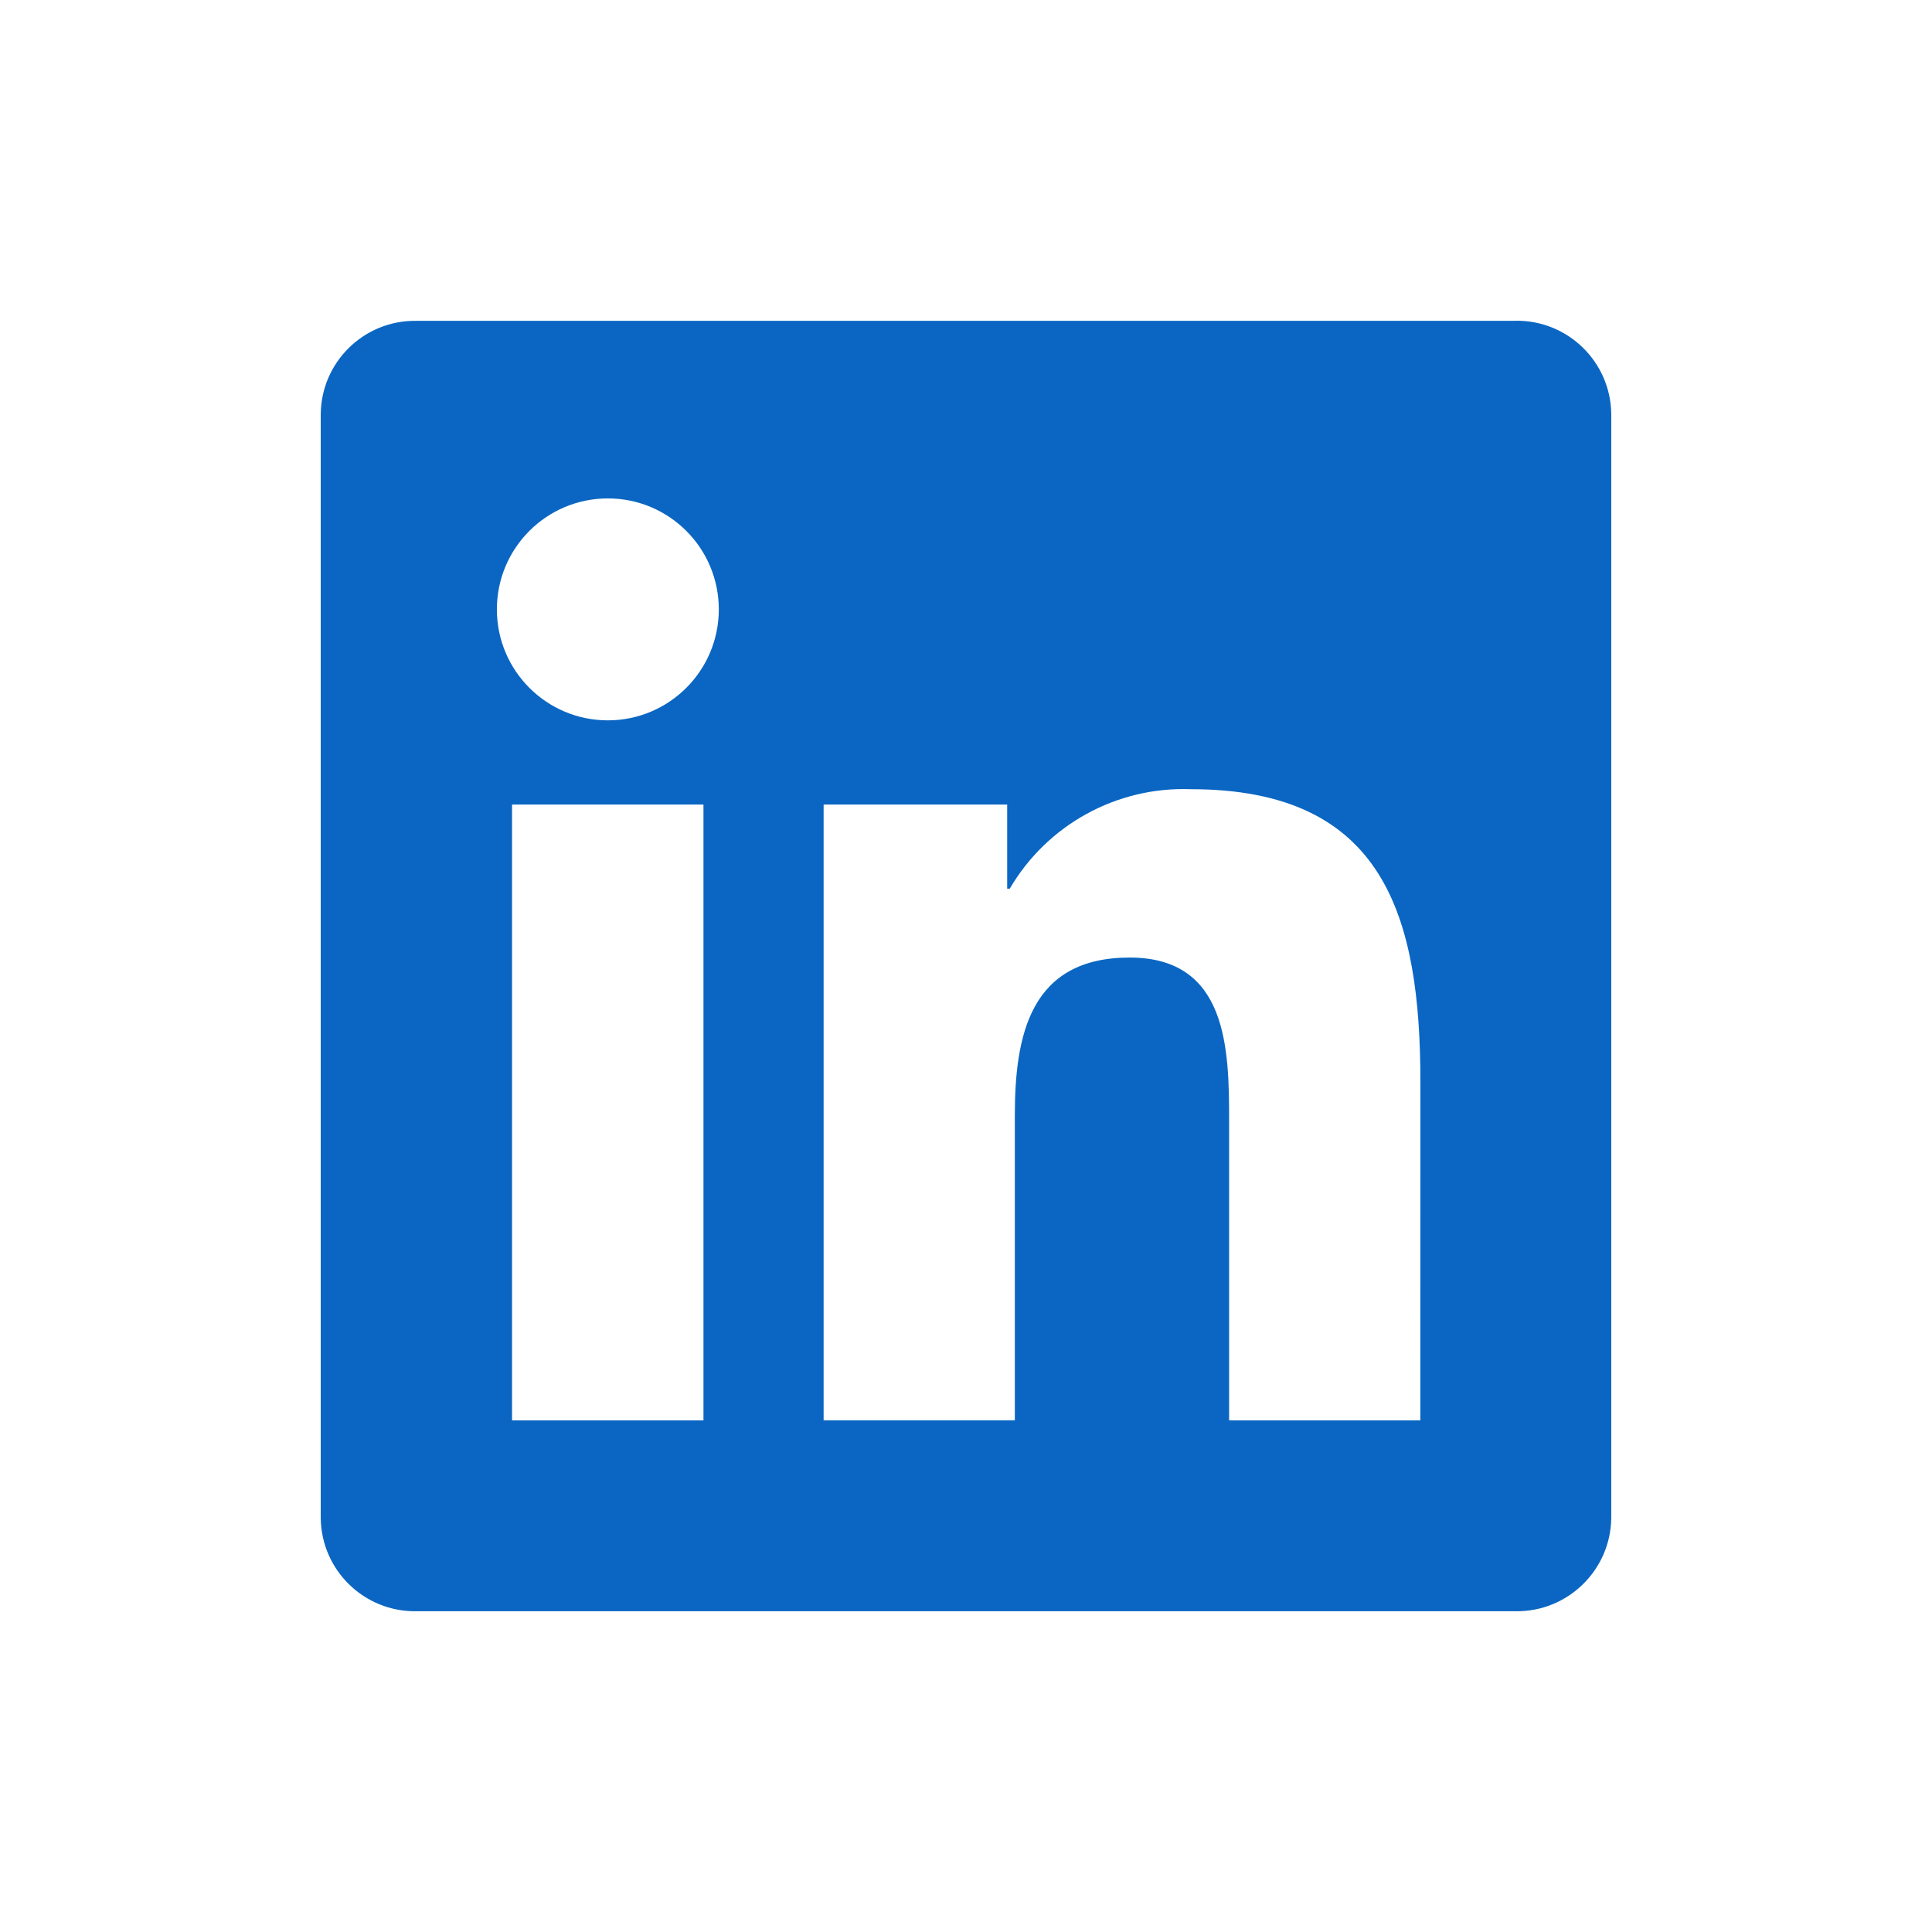
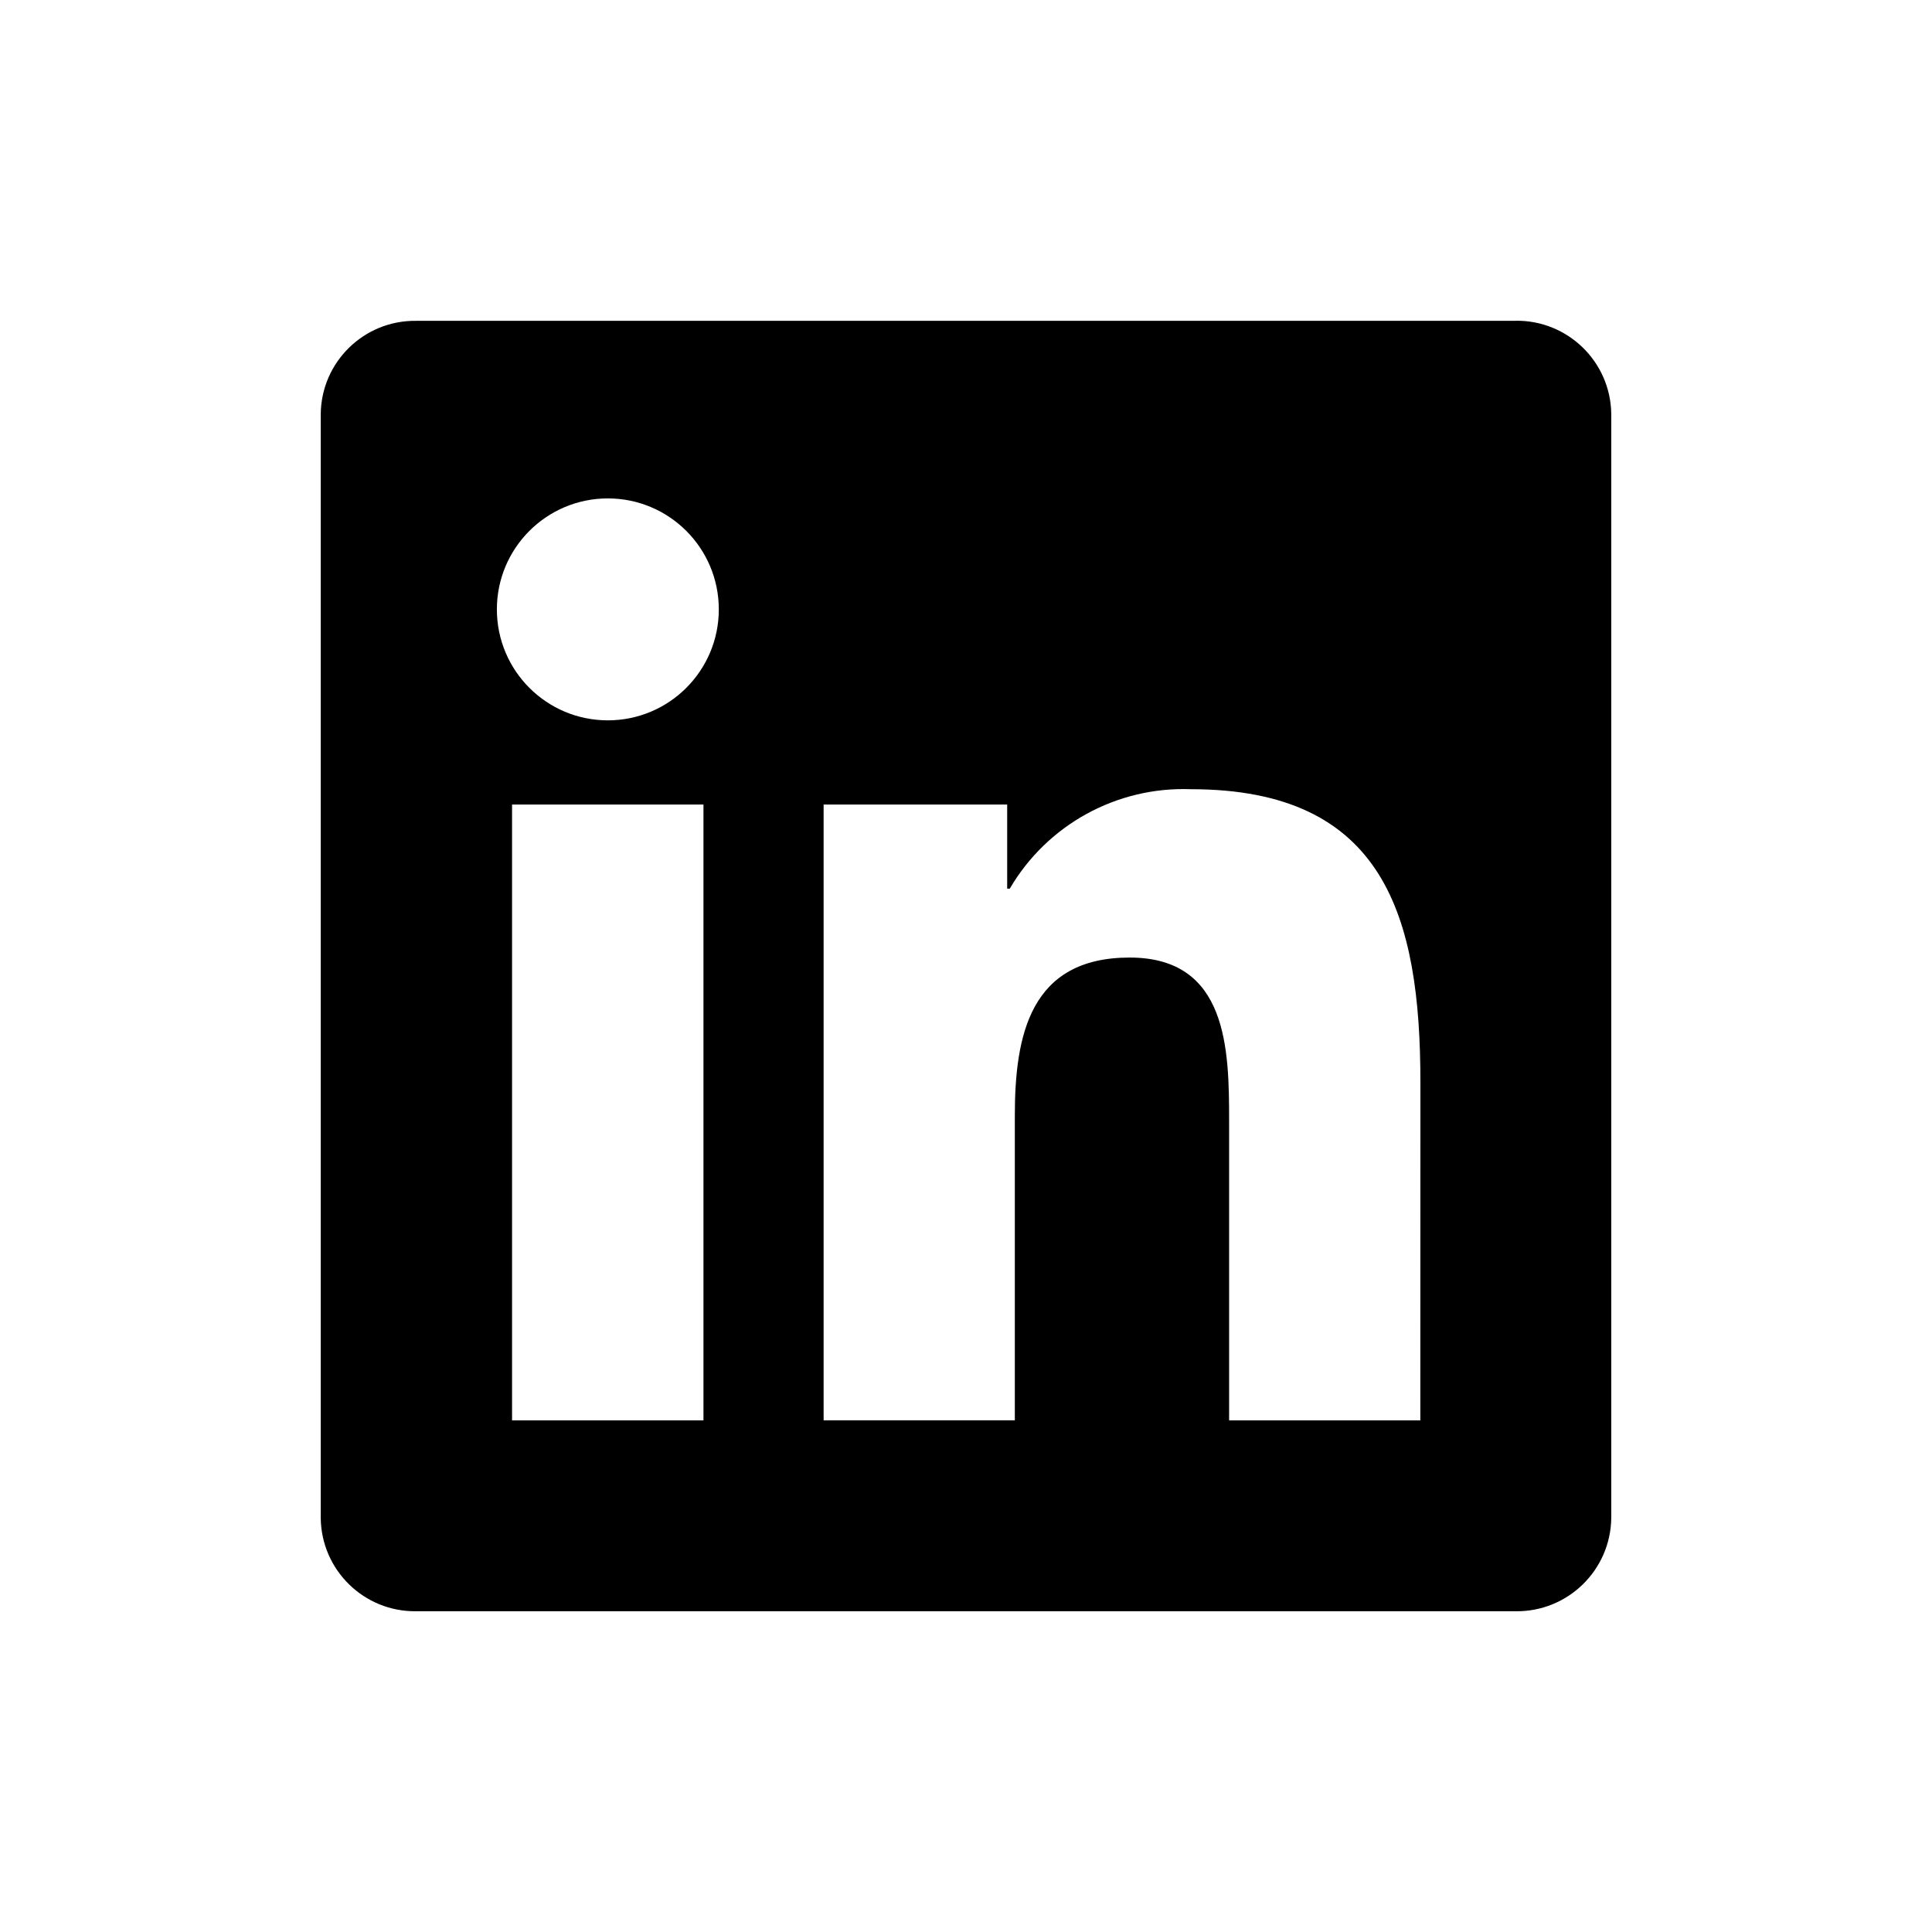
<svg xmlns="http://www.w3.org/2000/svg" preserveAspectRatio="xMidYMid" viewBox="0 0 512 512">
  <path class="icon-background" fill="none" d="M0 0h512v512H0Z" />
-   <path class="icon-primary" fill="#0a66c2" d="M376.4 376.405h-50.673v-79.359c0-18.923-.338-43.284-26.356-43.284-26.393 0-30.431 20.619-30.431 41.907v80.73h-50.672V213.207h48.645v22.302h.682a53.313 53.313 0 0 1 47.997-26.362c51.36 0 60.83 33.783 60.83 77.733zM161.09 190.9c-16.241.003-29.41-13.162-29.412-29.403-.003-16.241 13.16-29.41 29.401-29.412 16.241-.004 29.41 13.16 29.412 29.401a29.408 29.408 0 0 1-29.401 29.414m25.337 185.505H135.7v-163.2h50.726v163.199ZM401.663 85.025H110.237C96.464 84.87 85.168 95.903 85 109.677v292.64c.163 13.781 11.457 24.825 25.236 24.681h291.427c13.808.171 25.146-10.873 25.337-24.68V109.654c-.196-13.8-11.536-24.832-25.337-24.652" />
+   <path class="icon-primary" fill="currentColor" fill-rule="evenodd" d="M376.4 376.405h-50.673v-79.359c0-18.923-.338-43.284-26.356-43.284-26.393 0-30.431 20.619-30.431 41.907v80.73h-50.672V213.207h48.645v22.302h.682a53.313 53.313 0 0 1 47.997-26.362c51.36 0 60.83 33.783 60.83 77.733zM161.09 190.9c-16.241.003-29.41-13.162-29.412-29.403-.003-16.241 13.16-29.41 29.401-29.412 16.241-.004 29.41 13.16 29.412 29.401a29.408 29.408 0 0 1-29.401 29.414m25.337 185.505H135.7v-163.2h50.726v163.199ZM401.663 85.025H110.237C96.464 84.87 85.168 95.903 85 109.677v292.64c.163 13.781 11.457 24.825 25.236 24.681h291.427c13.808.171 25.146-10.873 25.337-24.68V109.654c-.196-13.8-11.536-24.832-25.337-24.652" />
</svg>
